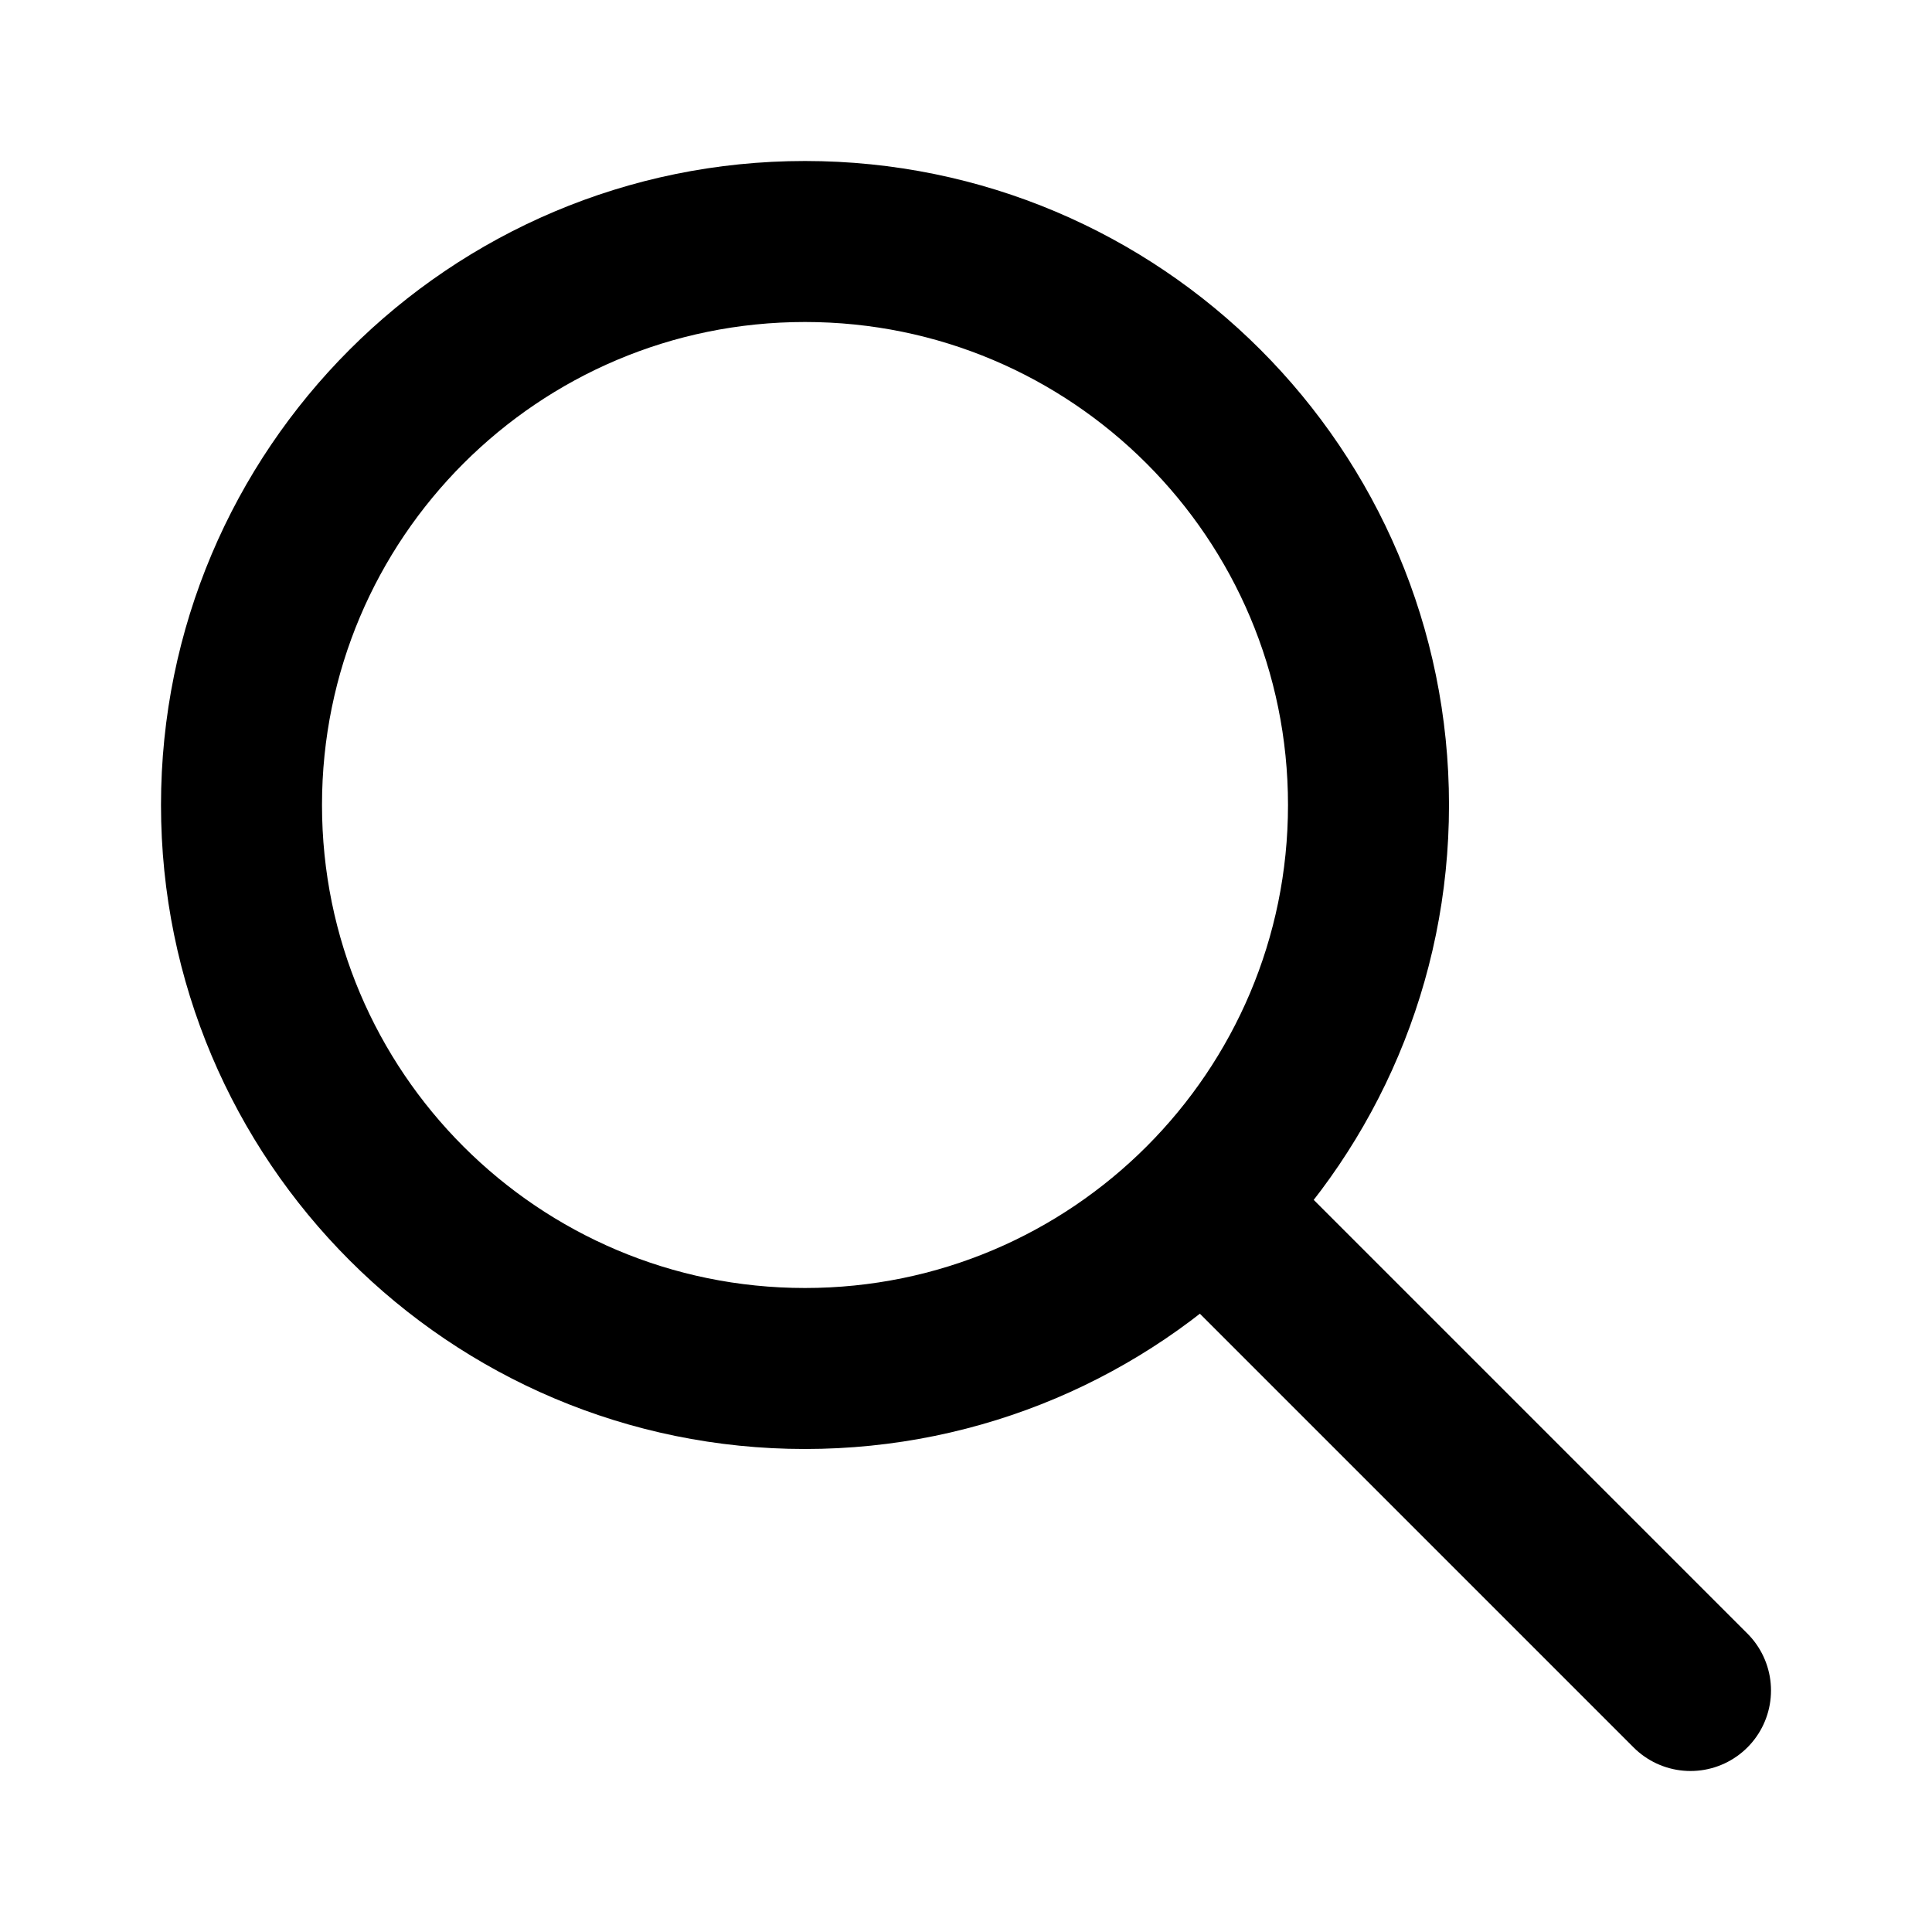
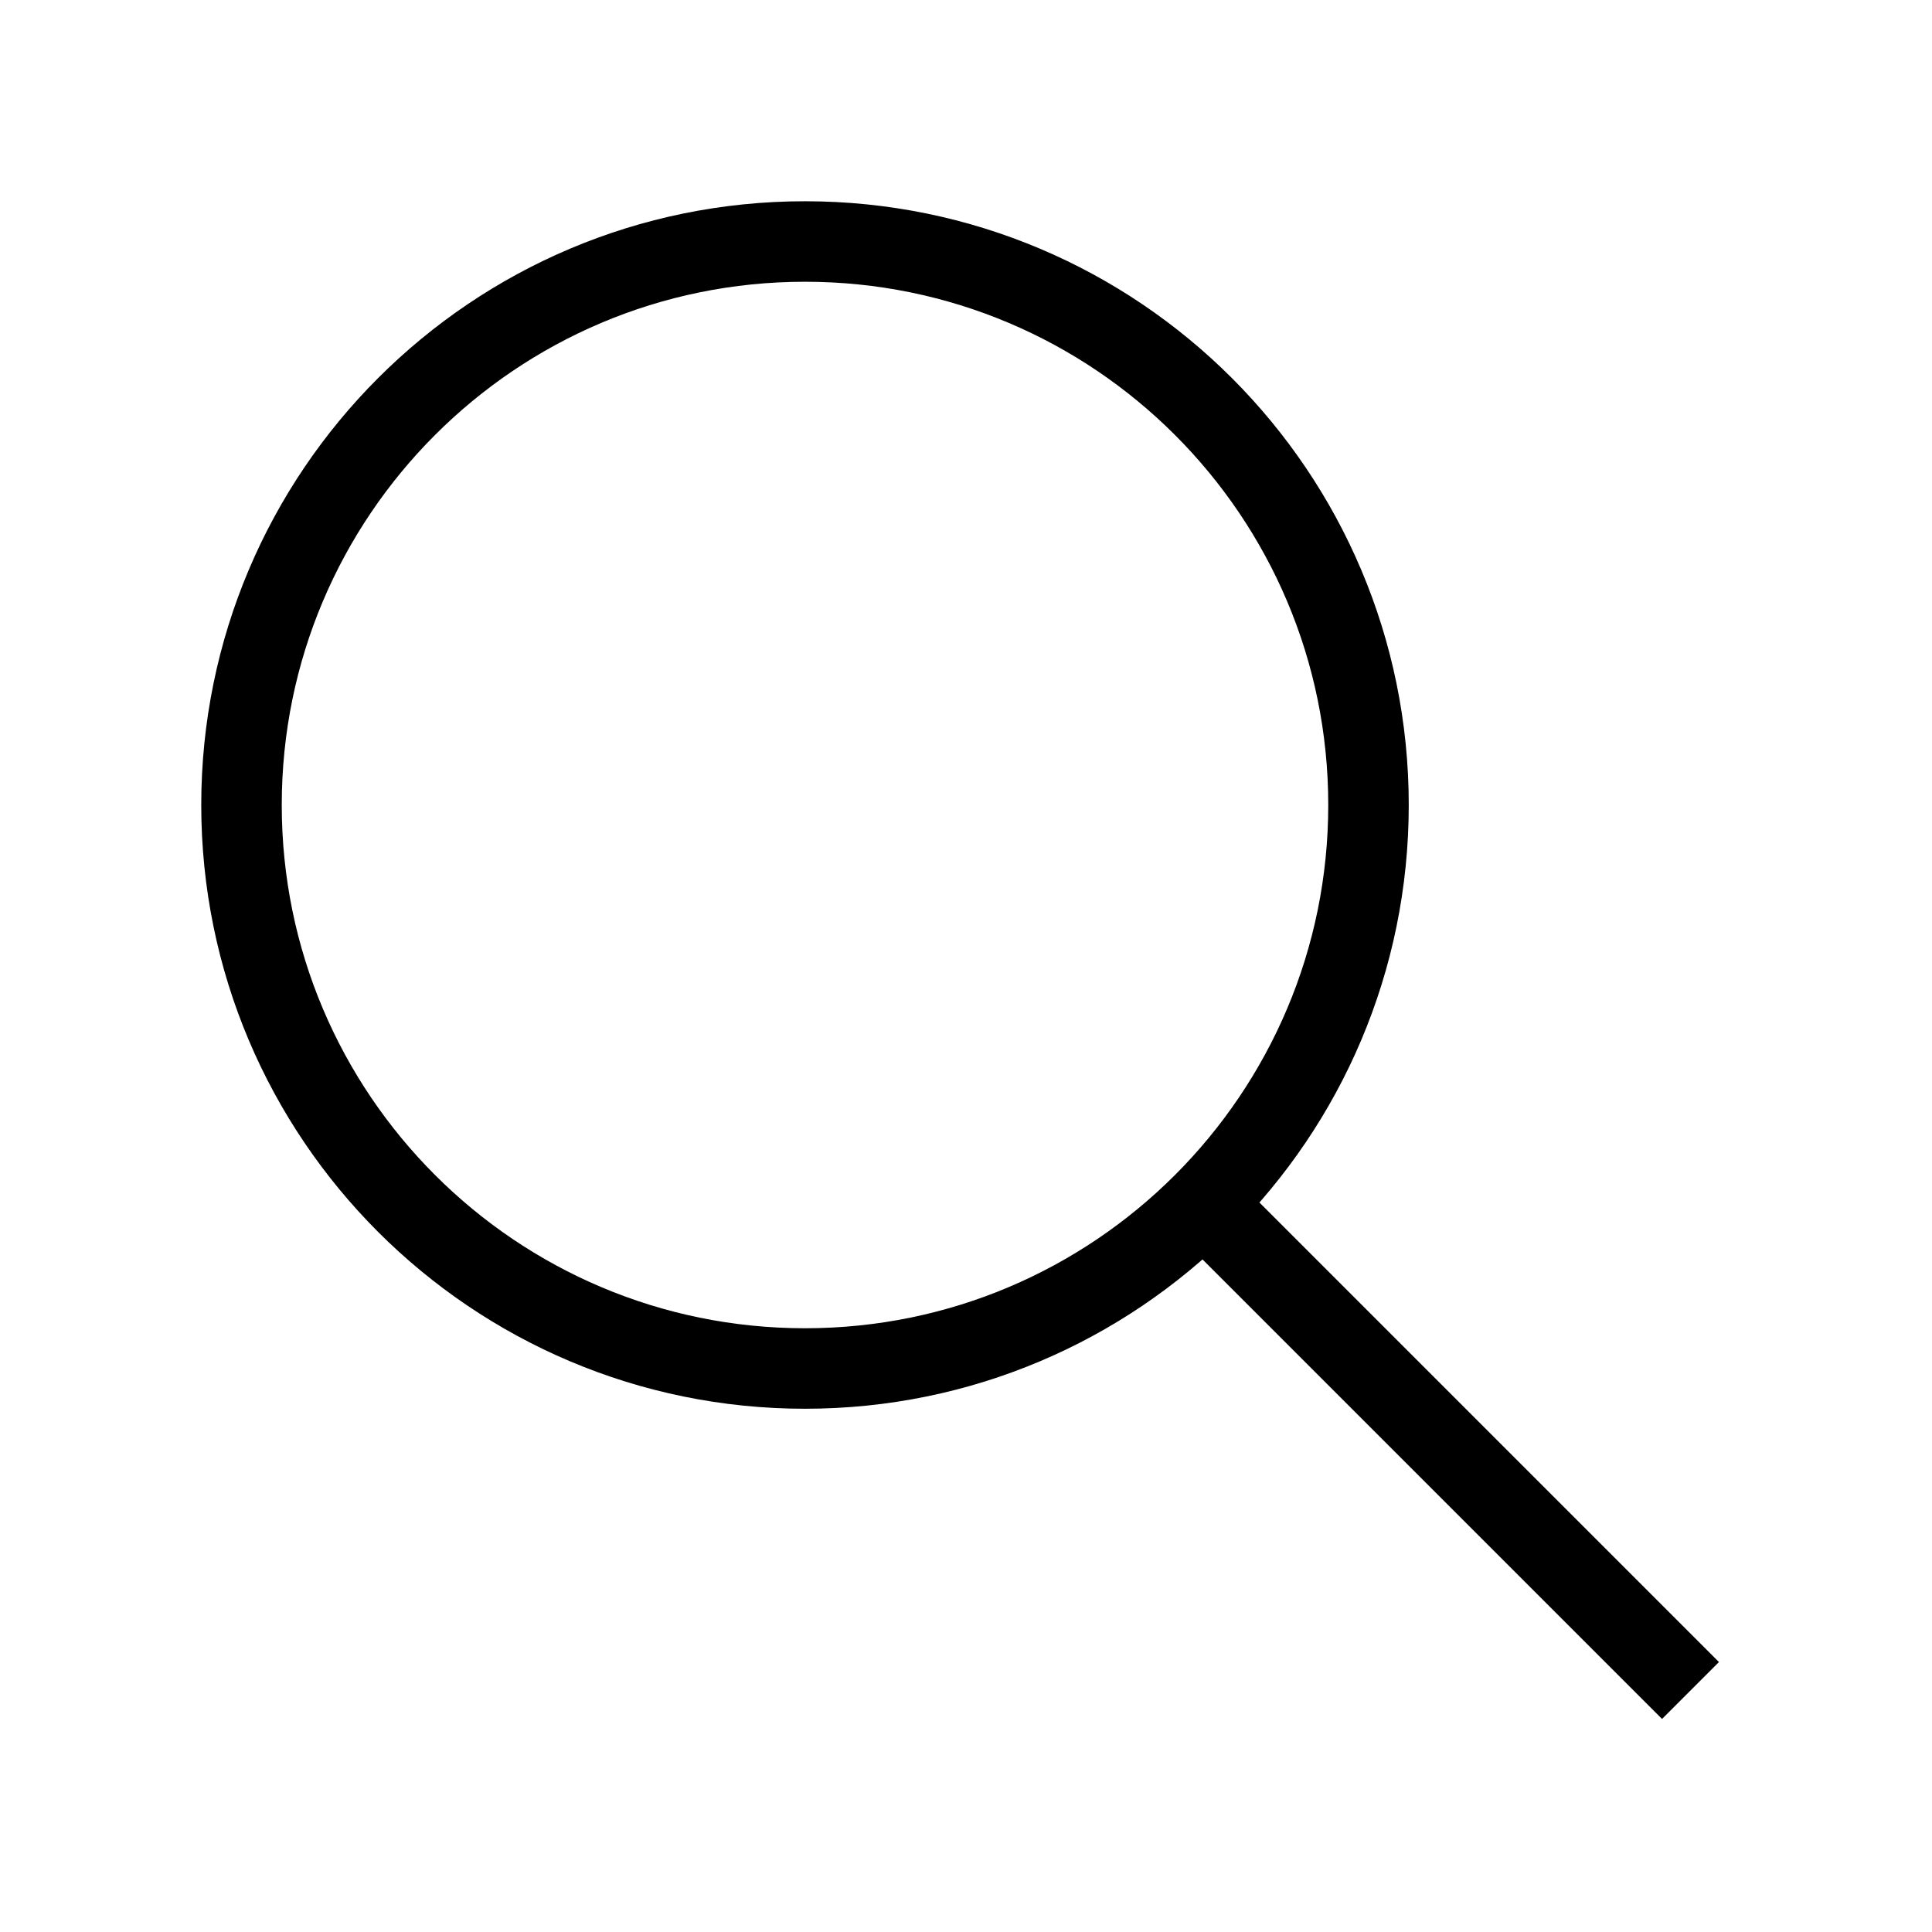
- <svg xmlns="http://www.w3.org/2000/svg" class="icon icon-tabler icon-tabler-search" width="24" height="24" viewBox="0 0 24 24" stroke-width="2" stroke="currentColor" fill="none" stroke-linecap="round" stroke-linejoin="round">
+ <svg xmlns="http://www.w3.org/2000/svg" class="icon icon-tabler icon-tabler-search" width="24" height="24" viewBox="0 0 24 24" strokeWidth="2" stroke="currentColor" fill="none" strokeLinecap="round" strokeLinejoin="round">
  <path stroke="none" d="M0 0h24v24H0z" fill="none" />
  <path d="M10 10m-7 0a7 7 0 1 0 14 0a7 7 0 1 0 -14 0" />
  <path d="M21 21l-6 -6" />
</svg>
